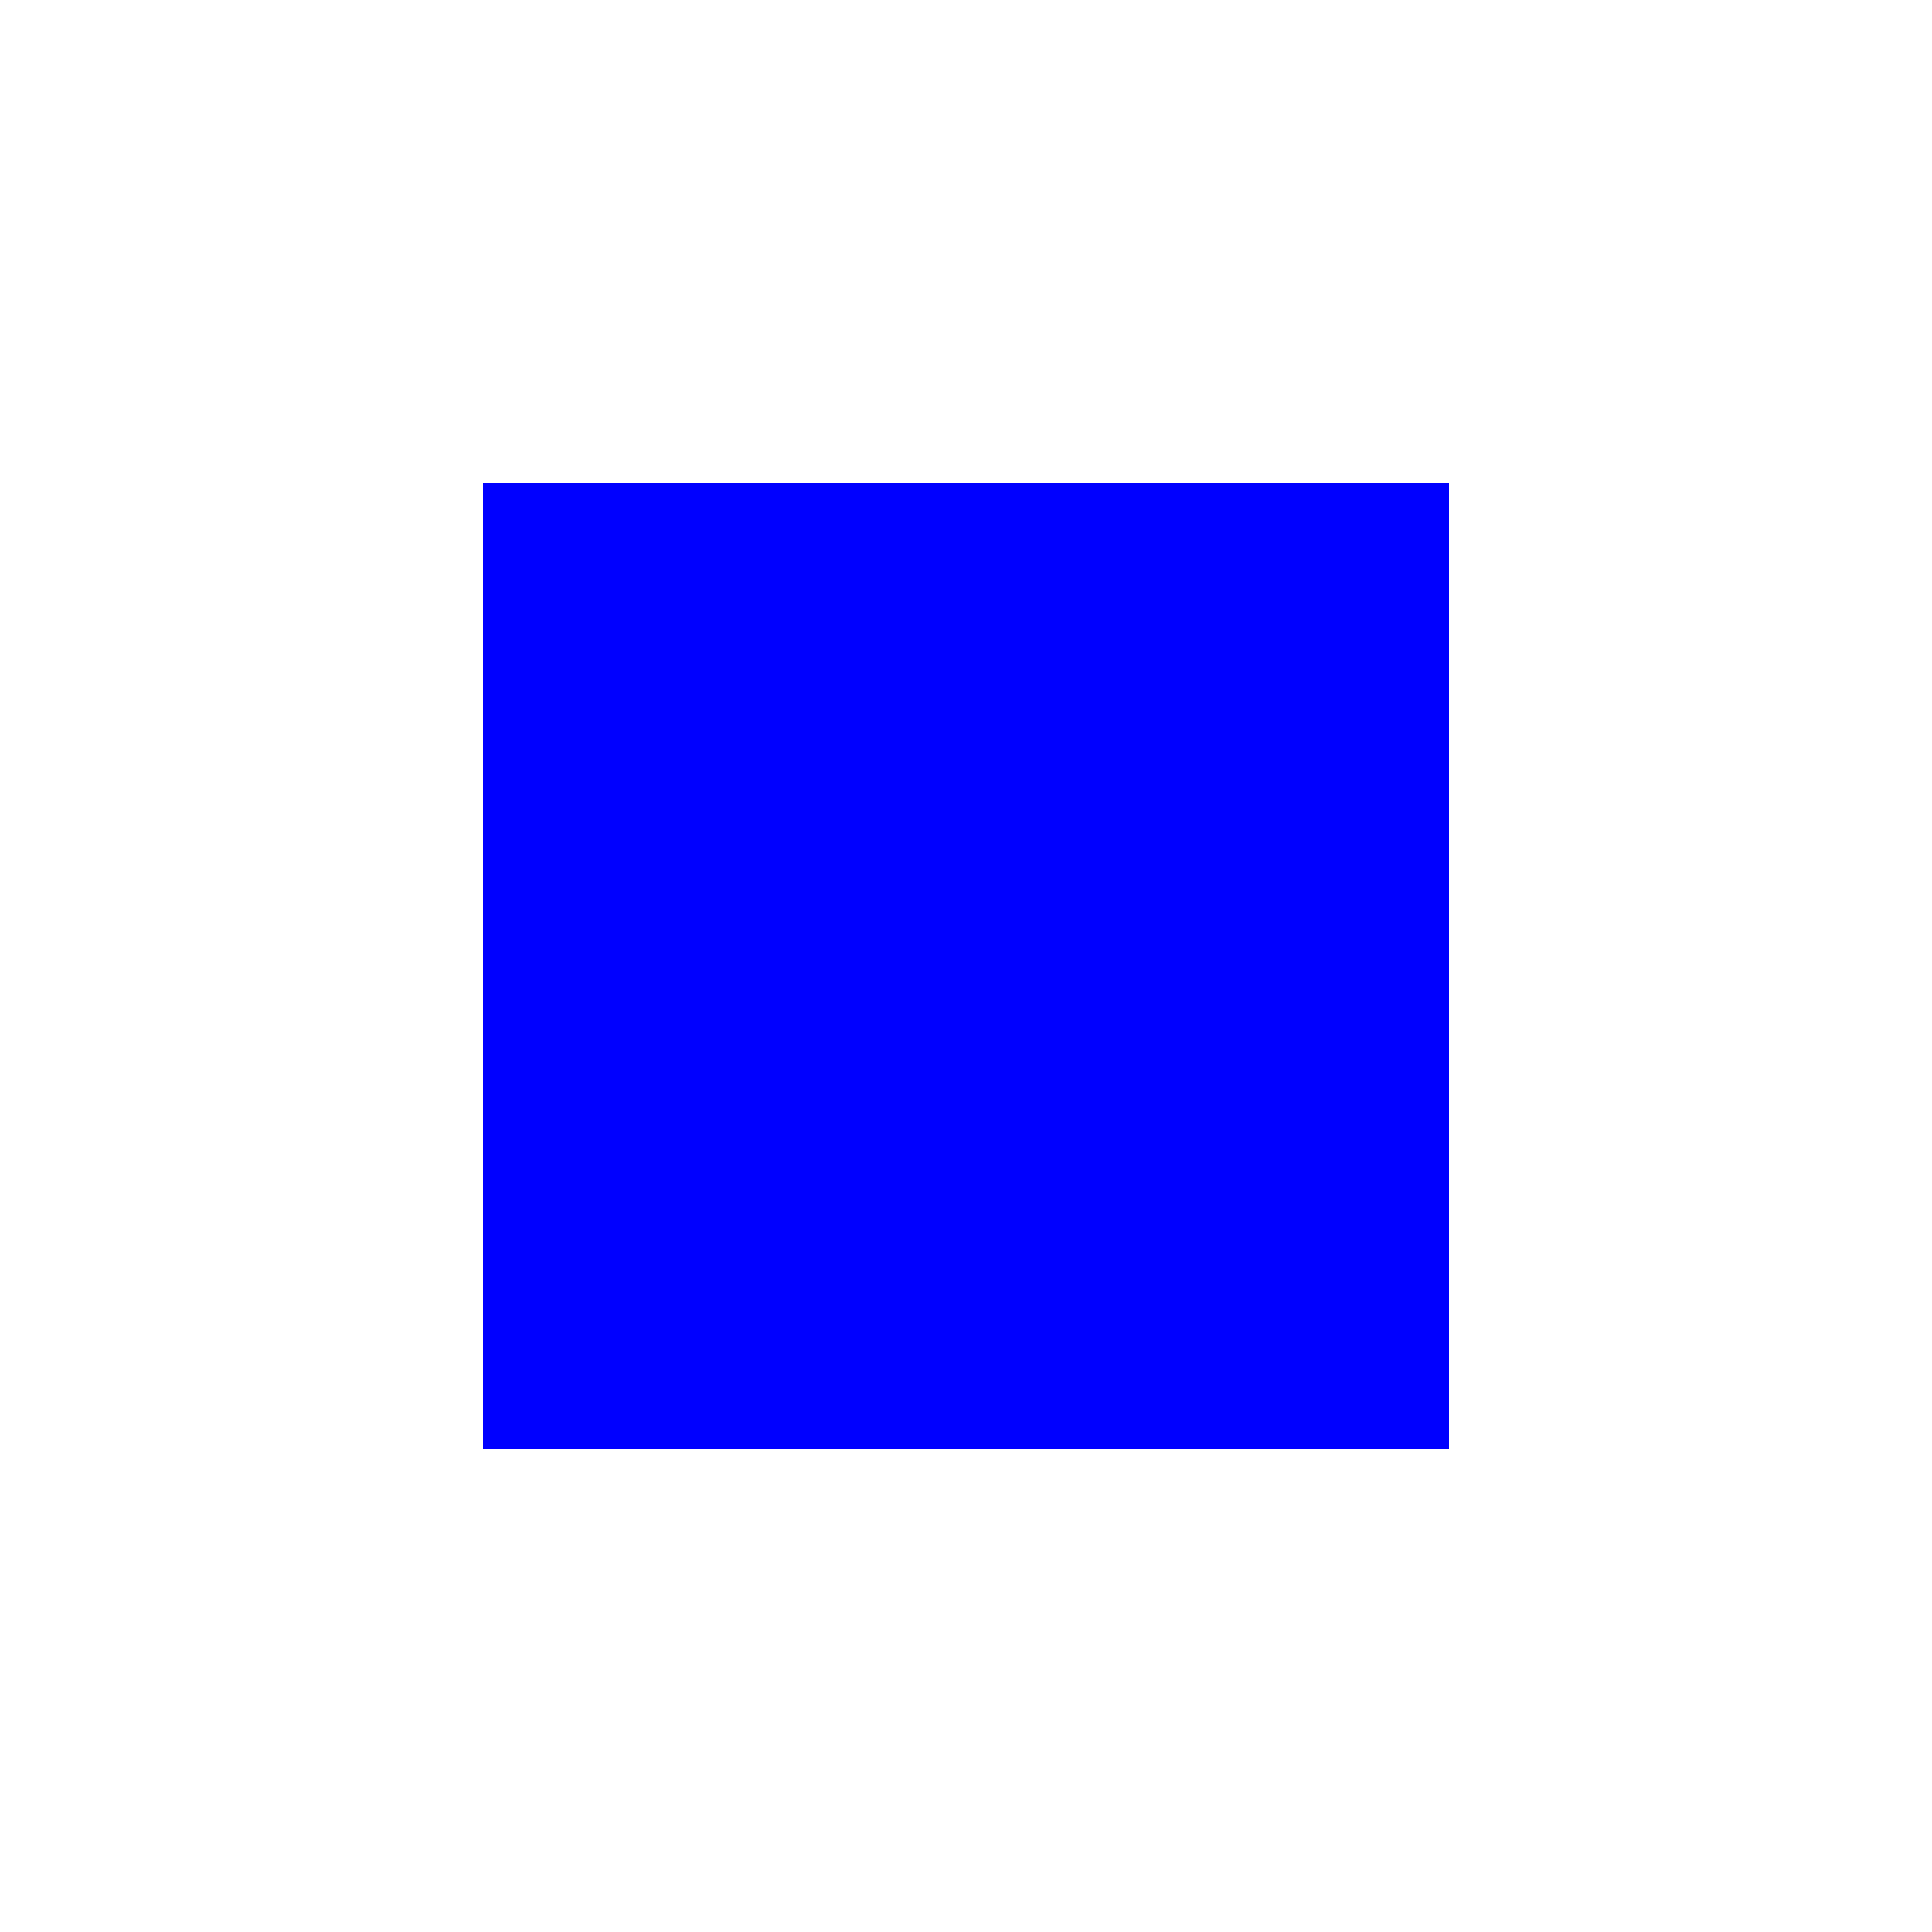
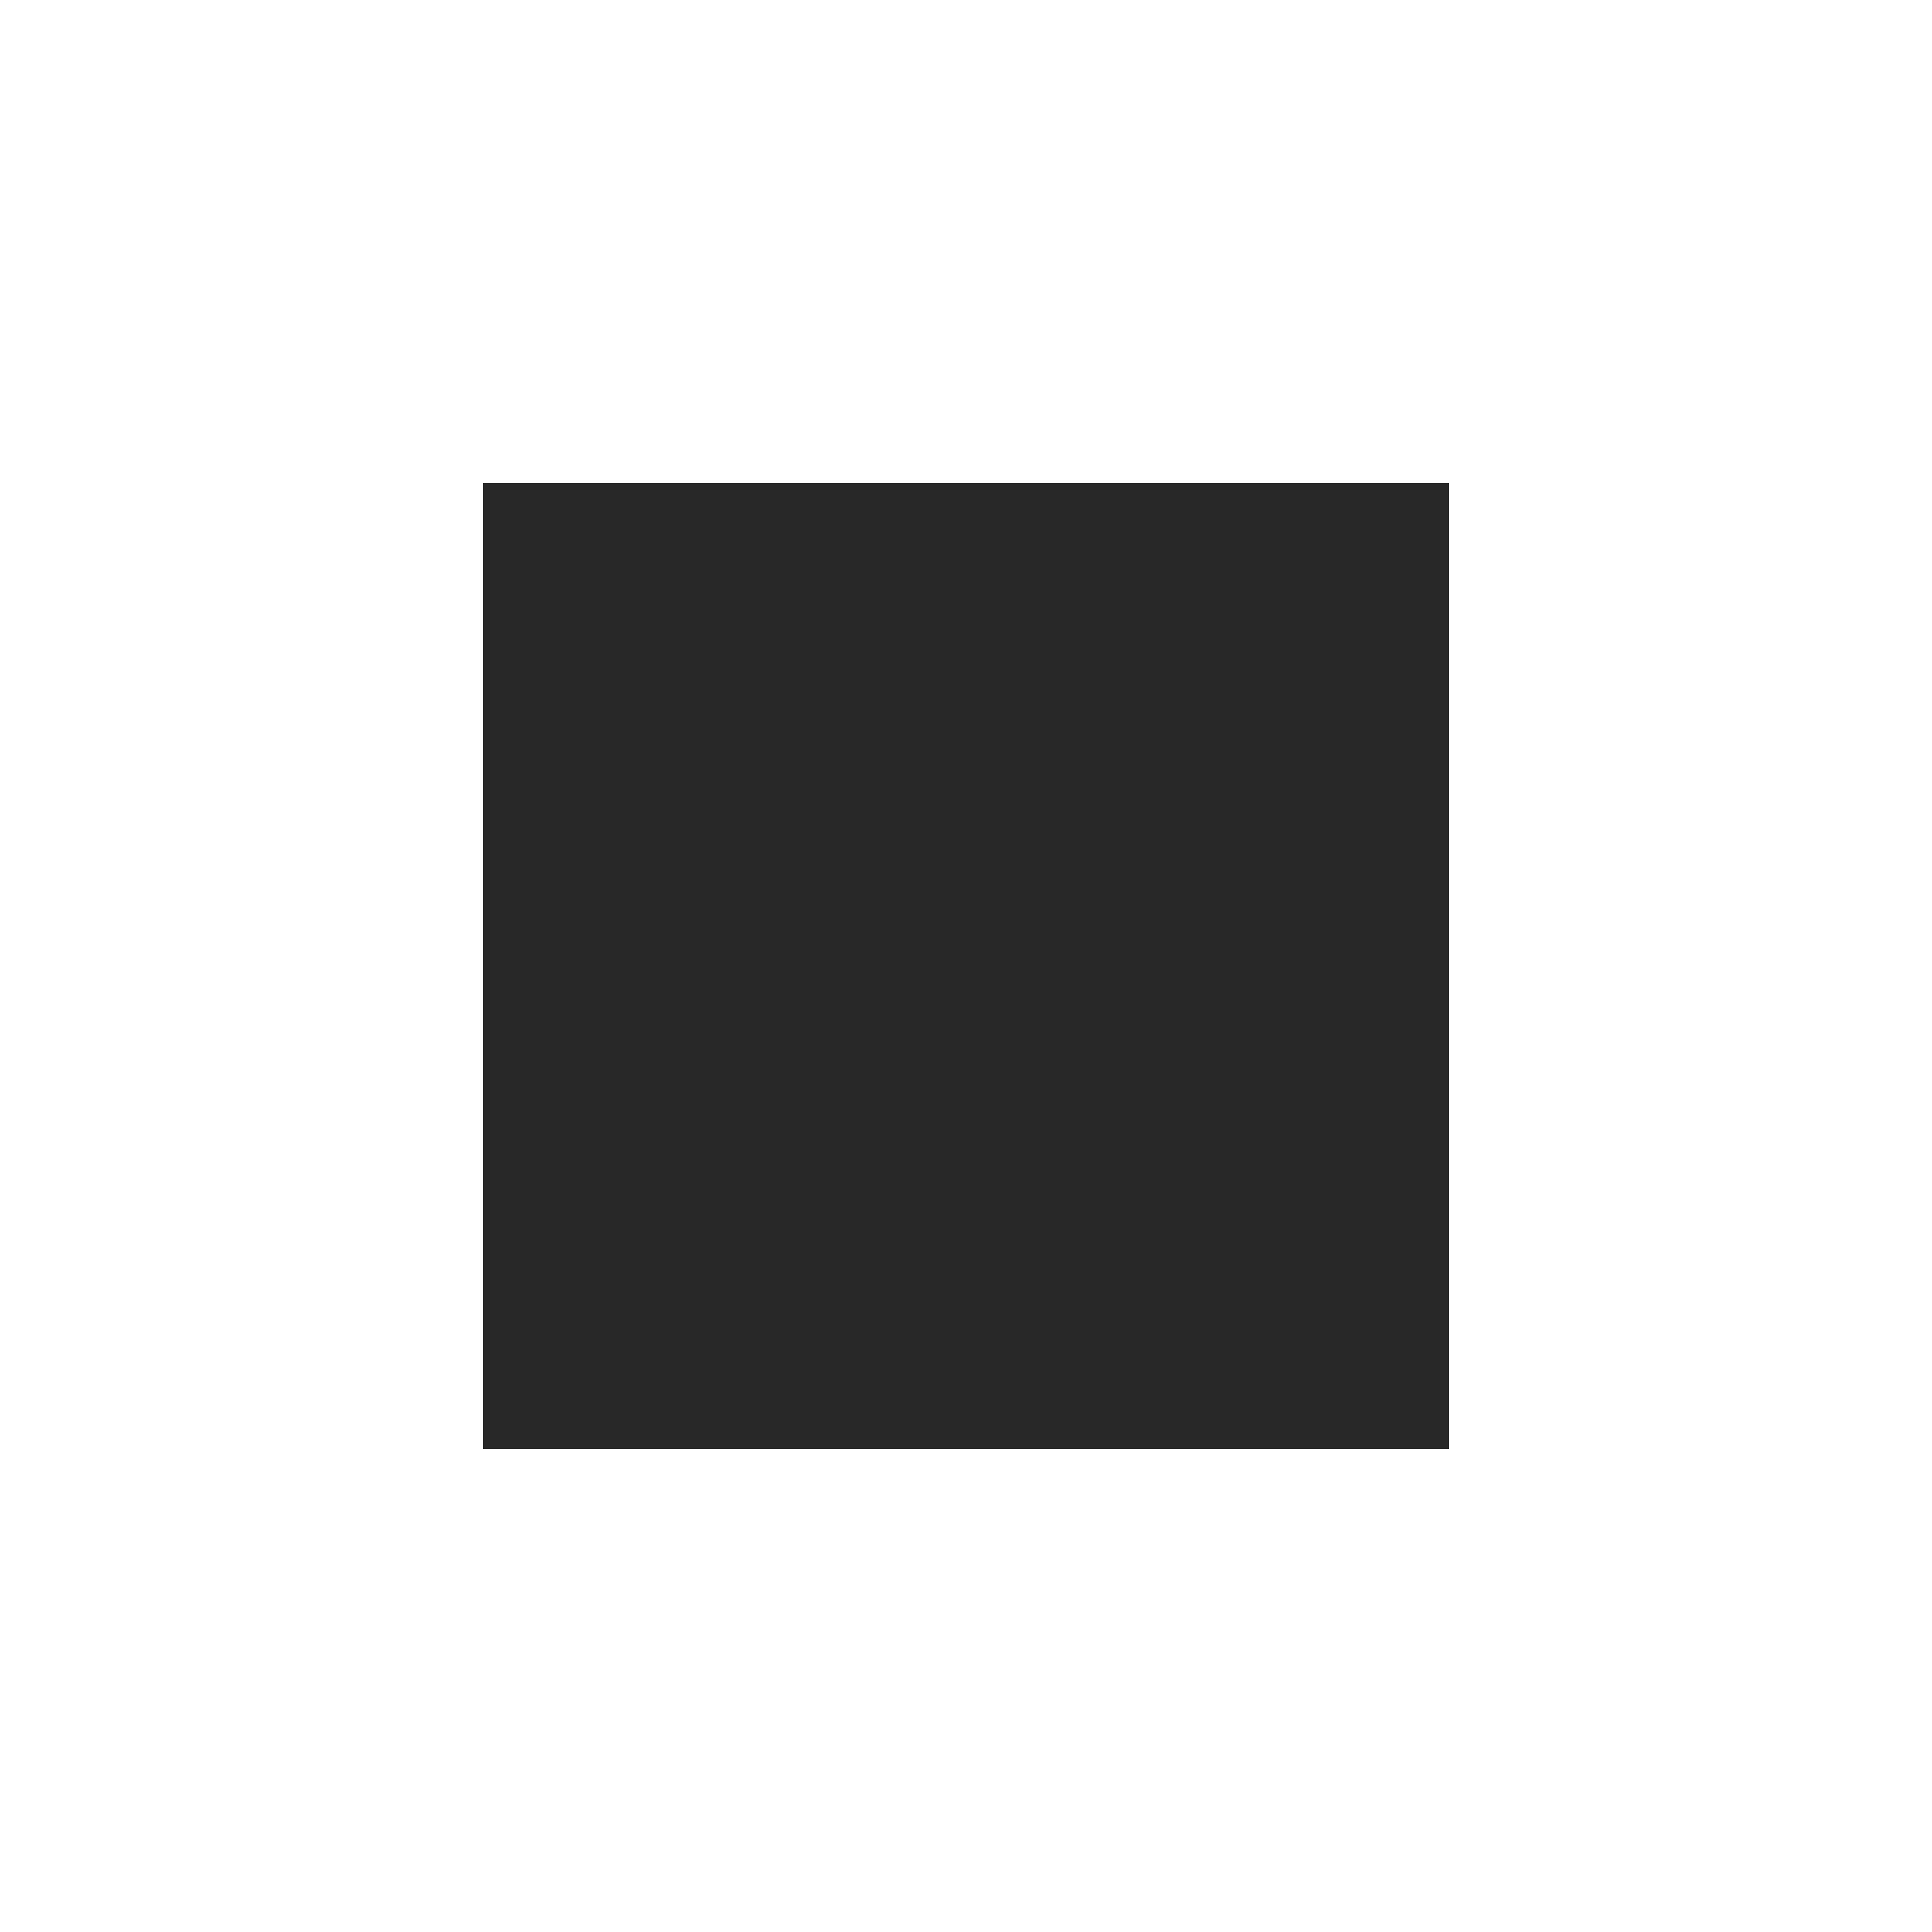
<svg xmlns="http://www.w3.org/2000/svg" version="1.1" id="Layer_1" x="0px" y="0px" viewBox="0 0 24 24" style="enable-background:new 0 0 24 24;" xml:space="preserve">
  <style type="text/css">
	.st0{fill:none;}
- 	.st1{fill:#0000FF;}
+ 	.st1{fill:#282828;}
</style>
  <path class="st0" d="M0,0h24v24H0V0z" />
  <path class="st1" d="M6,6h12v12H6V6z" />
</svg>
